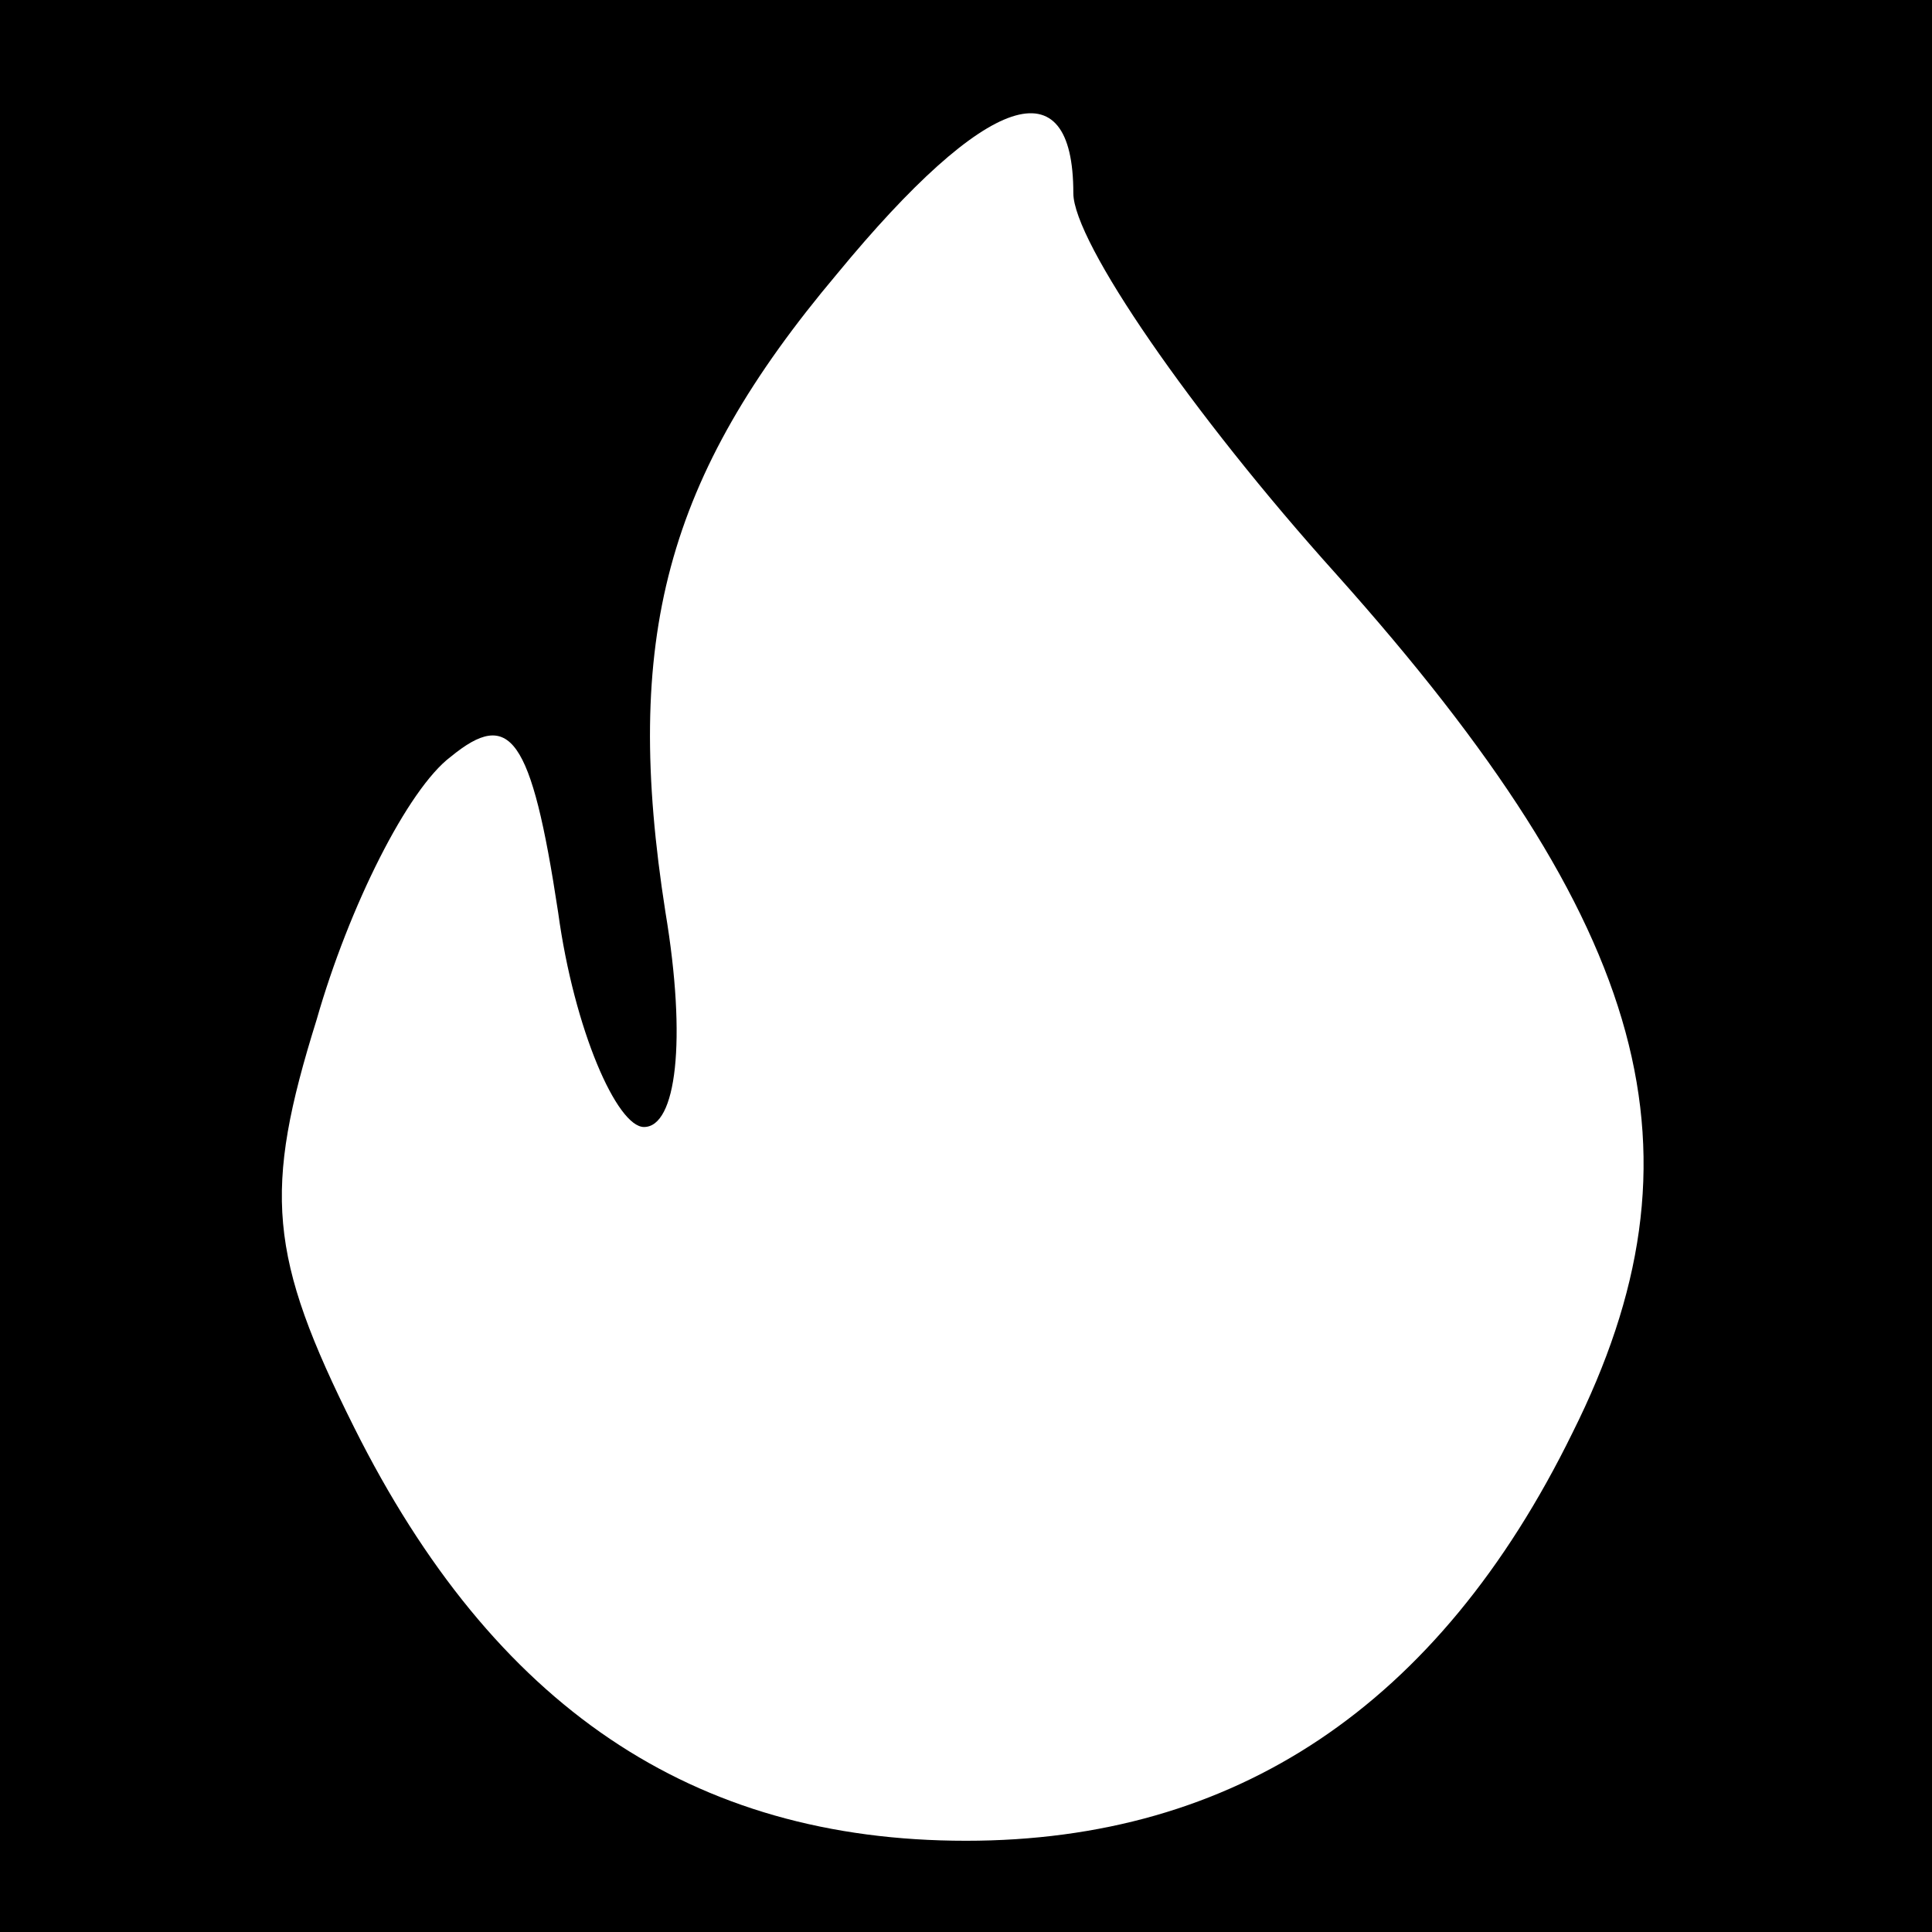
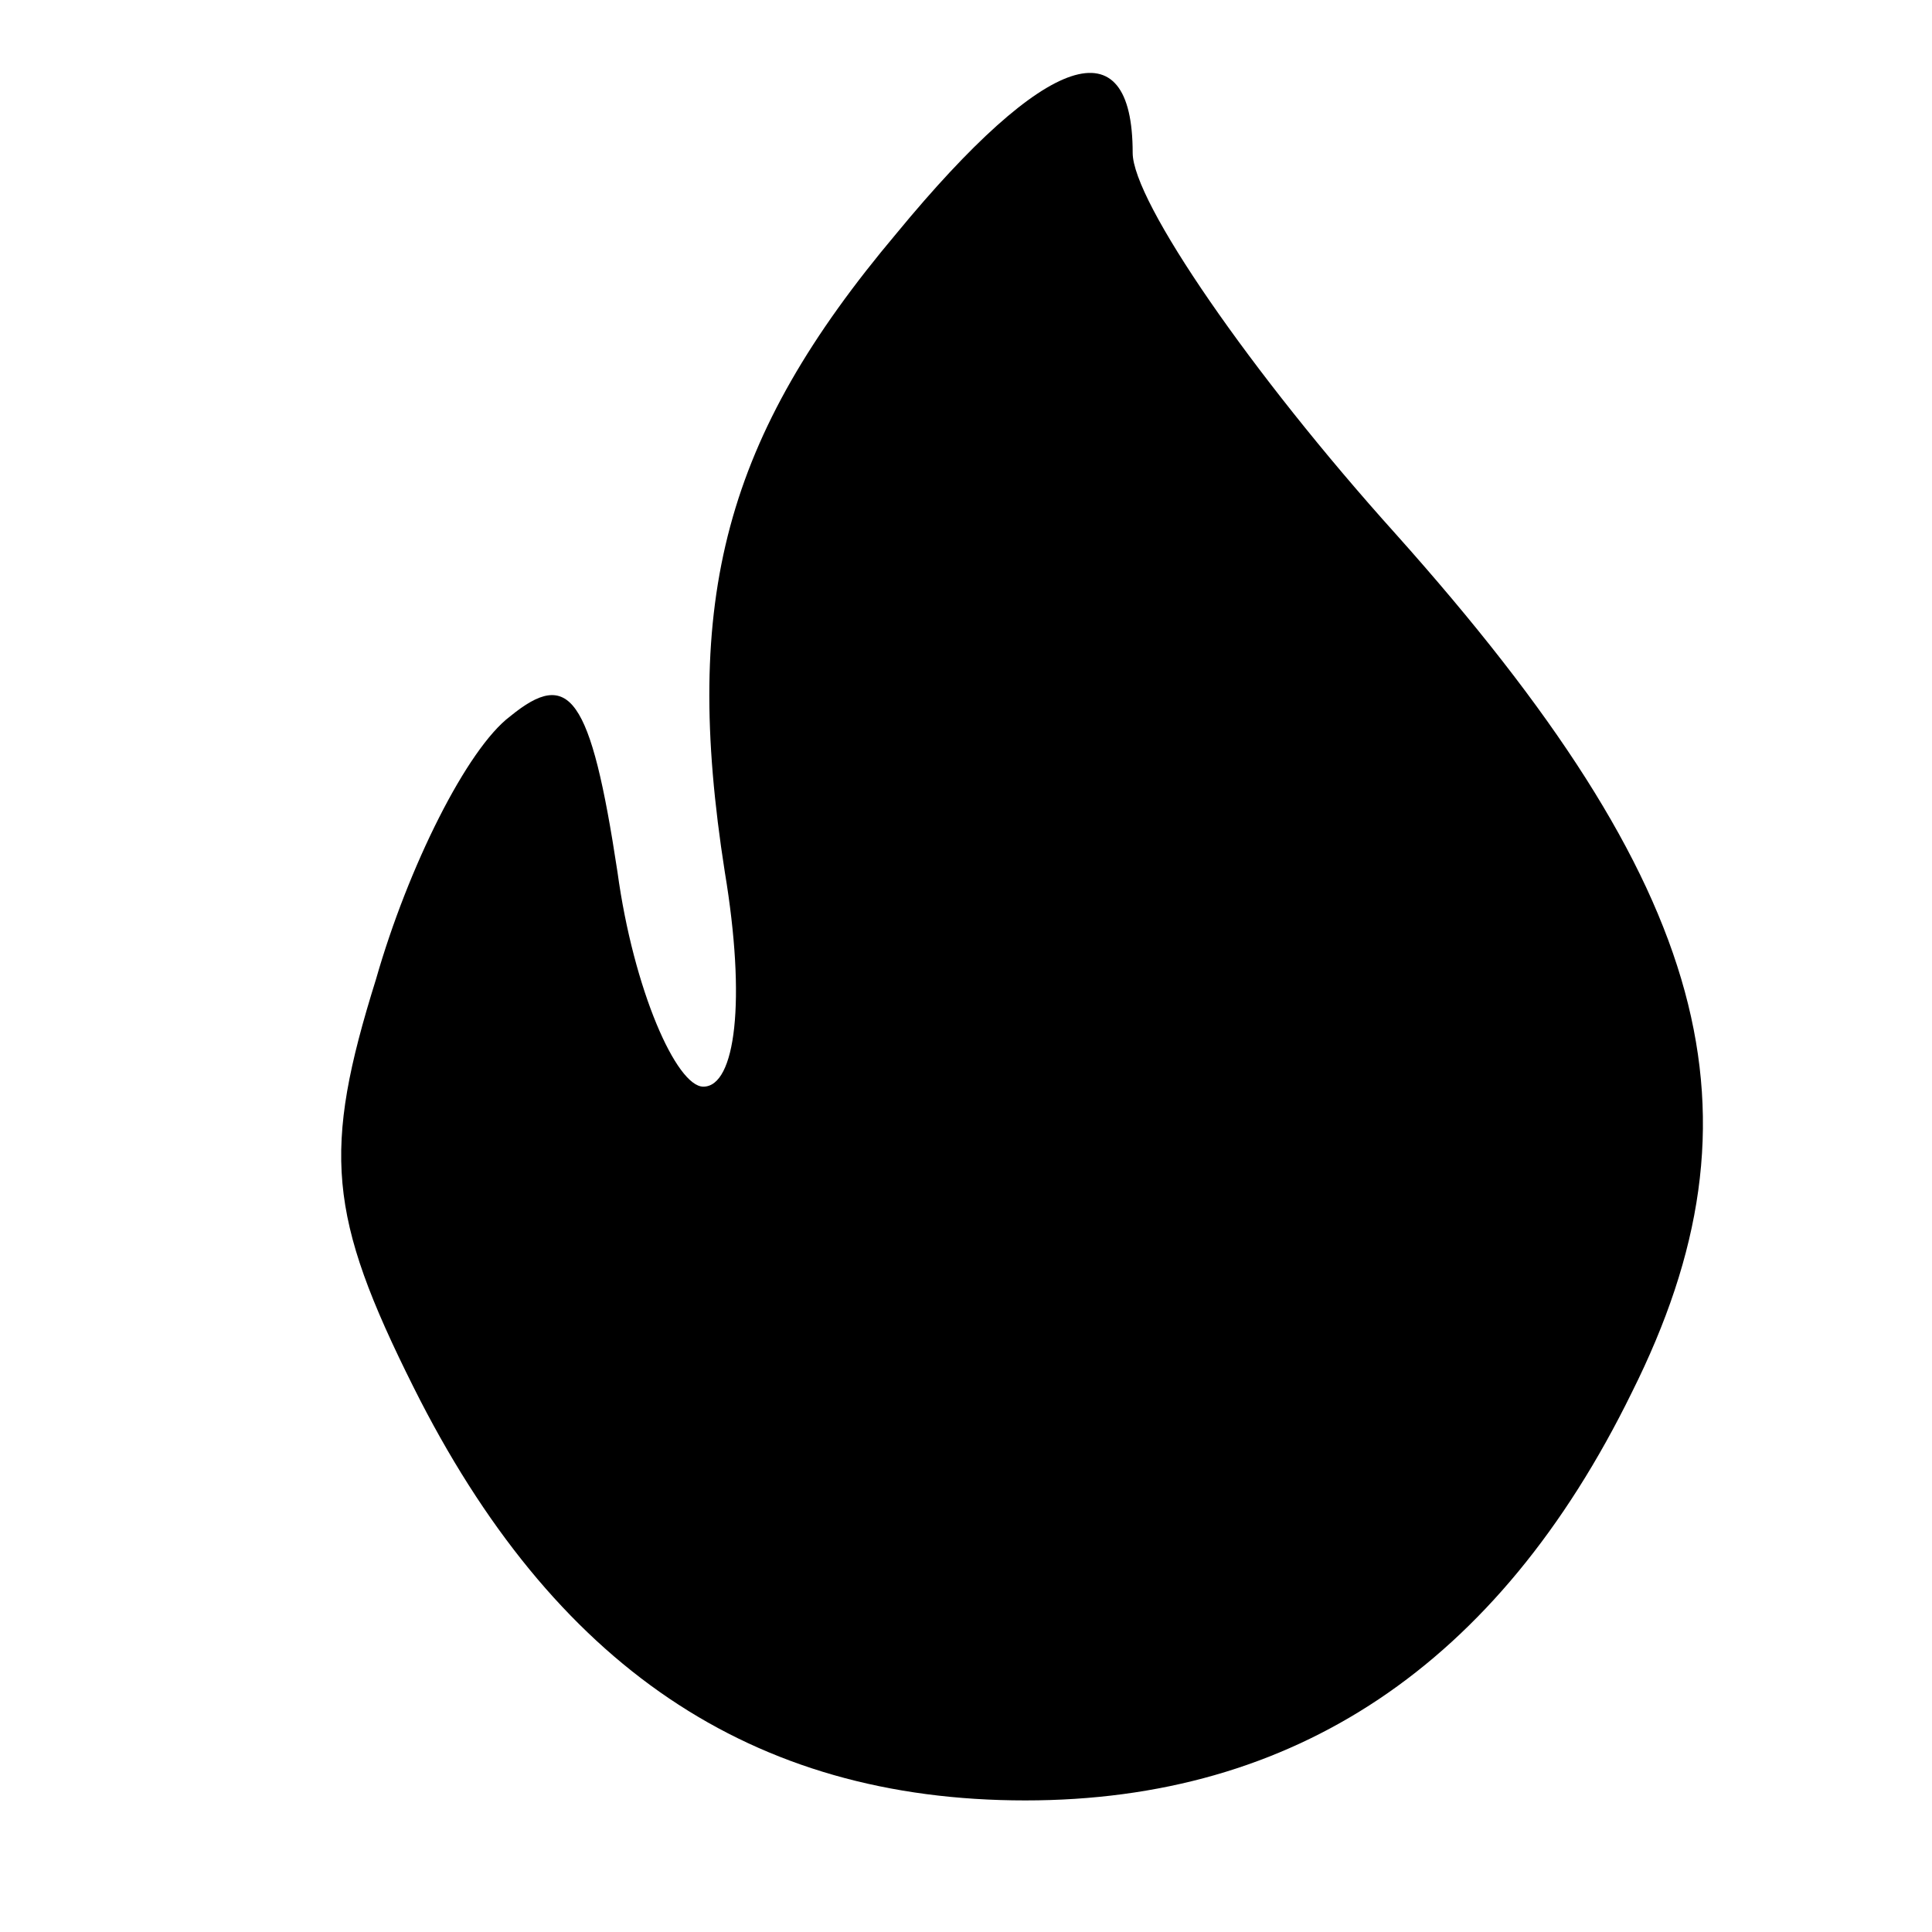
- <svg xmlns="http://www.w3.org/2000/svg" version="1.0" width="36pt" height="36pt" viewBox="0 0 36 36" preserveAspectRatio="xMidYMid meet">
-   <g transform="translate(0,36) scale(0.1,-0.1)" fill="#000000" stroke="none">
-     <path d="M0 180 l0 -180 180 0 180 0 0 180 0 180 -180 0 -180 0 0 -180z m200 144 c0 -9 22 -41 49 -71 59 -66 70 -108 44 -160 -25 -51 -63 -76 -113 -76 -51 0 -88 25 -114 77 -16 32 -17 44 -7 76 6 21 17 43 25 49 11 9 15 4 20 -29 3 -22 11 -40 16 -40 6 0 8 16 4 40 -8 51 0 81 32 119 28 34 44 39 44 15z" />
+ <svg xmlns="http://www.w3.org/2000/svg" version="1.0" width="36pt" height="36pt" viewBox="0 0 36 36" preserveAspectRatio="xMidYMid meet" id="svg16">
+   <defs id="defs20" />
+   <g transform="translate(0,36) scale(0.1,-0.1)" fill="#000000" stroke="none" id="g14">
+     <path d="m 211.057,331.518 c 0,-9 22,-41 49,-71 59,-66 70,-108 44,-160 -25,-51 -63,-76 -113,-76 -51,0 -88,25 -114,77 -16,32 -17,44 -7,76 6,21 17,43 25,49 11,9 15,4 20,-29 3,-22 11,-40 16,-40 6,0 8,16 4,40 -8,51 0,81 32,119 28,34 44,39 44,15 z" id="path229" />
  </g>
</svg>
